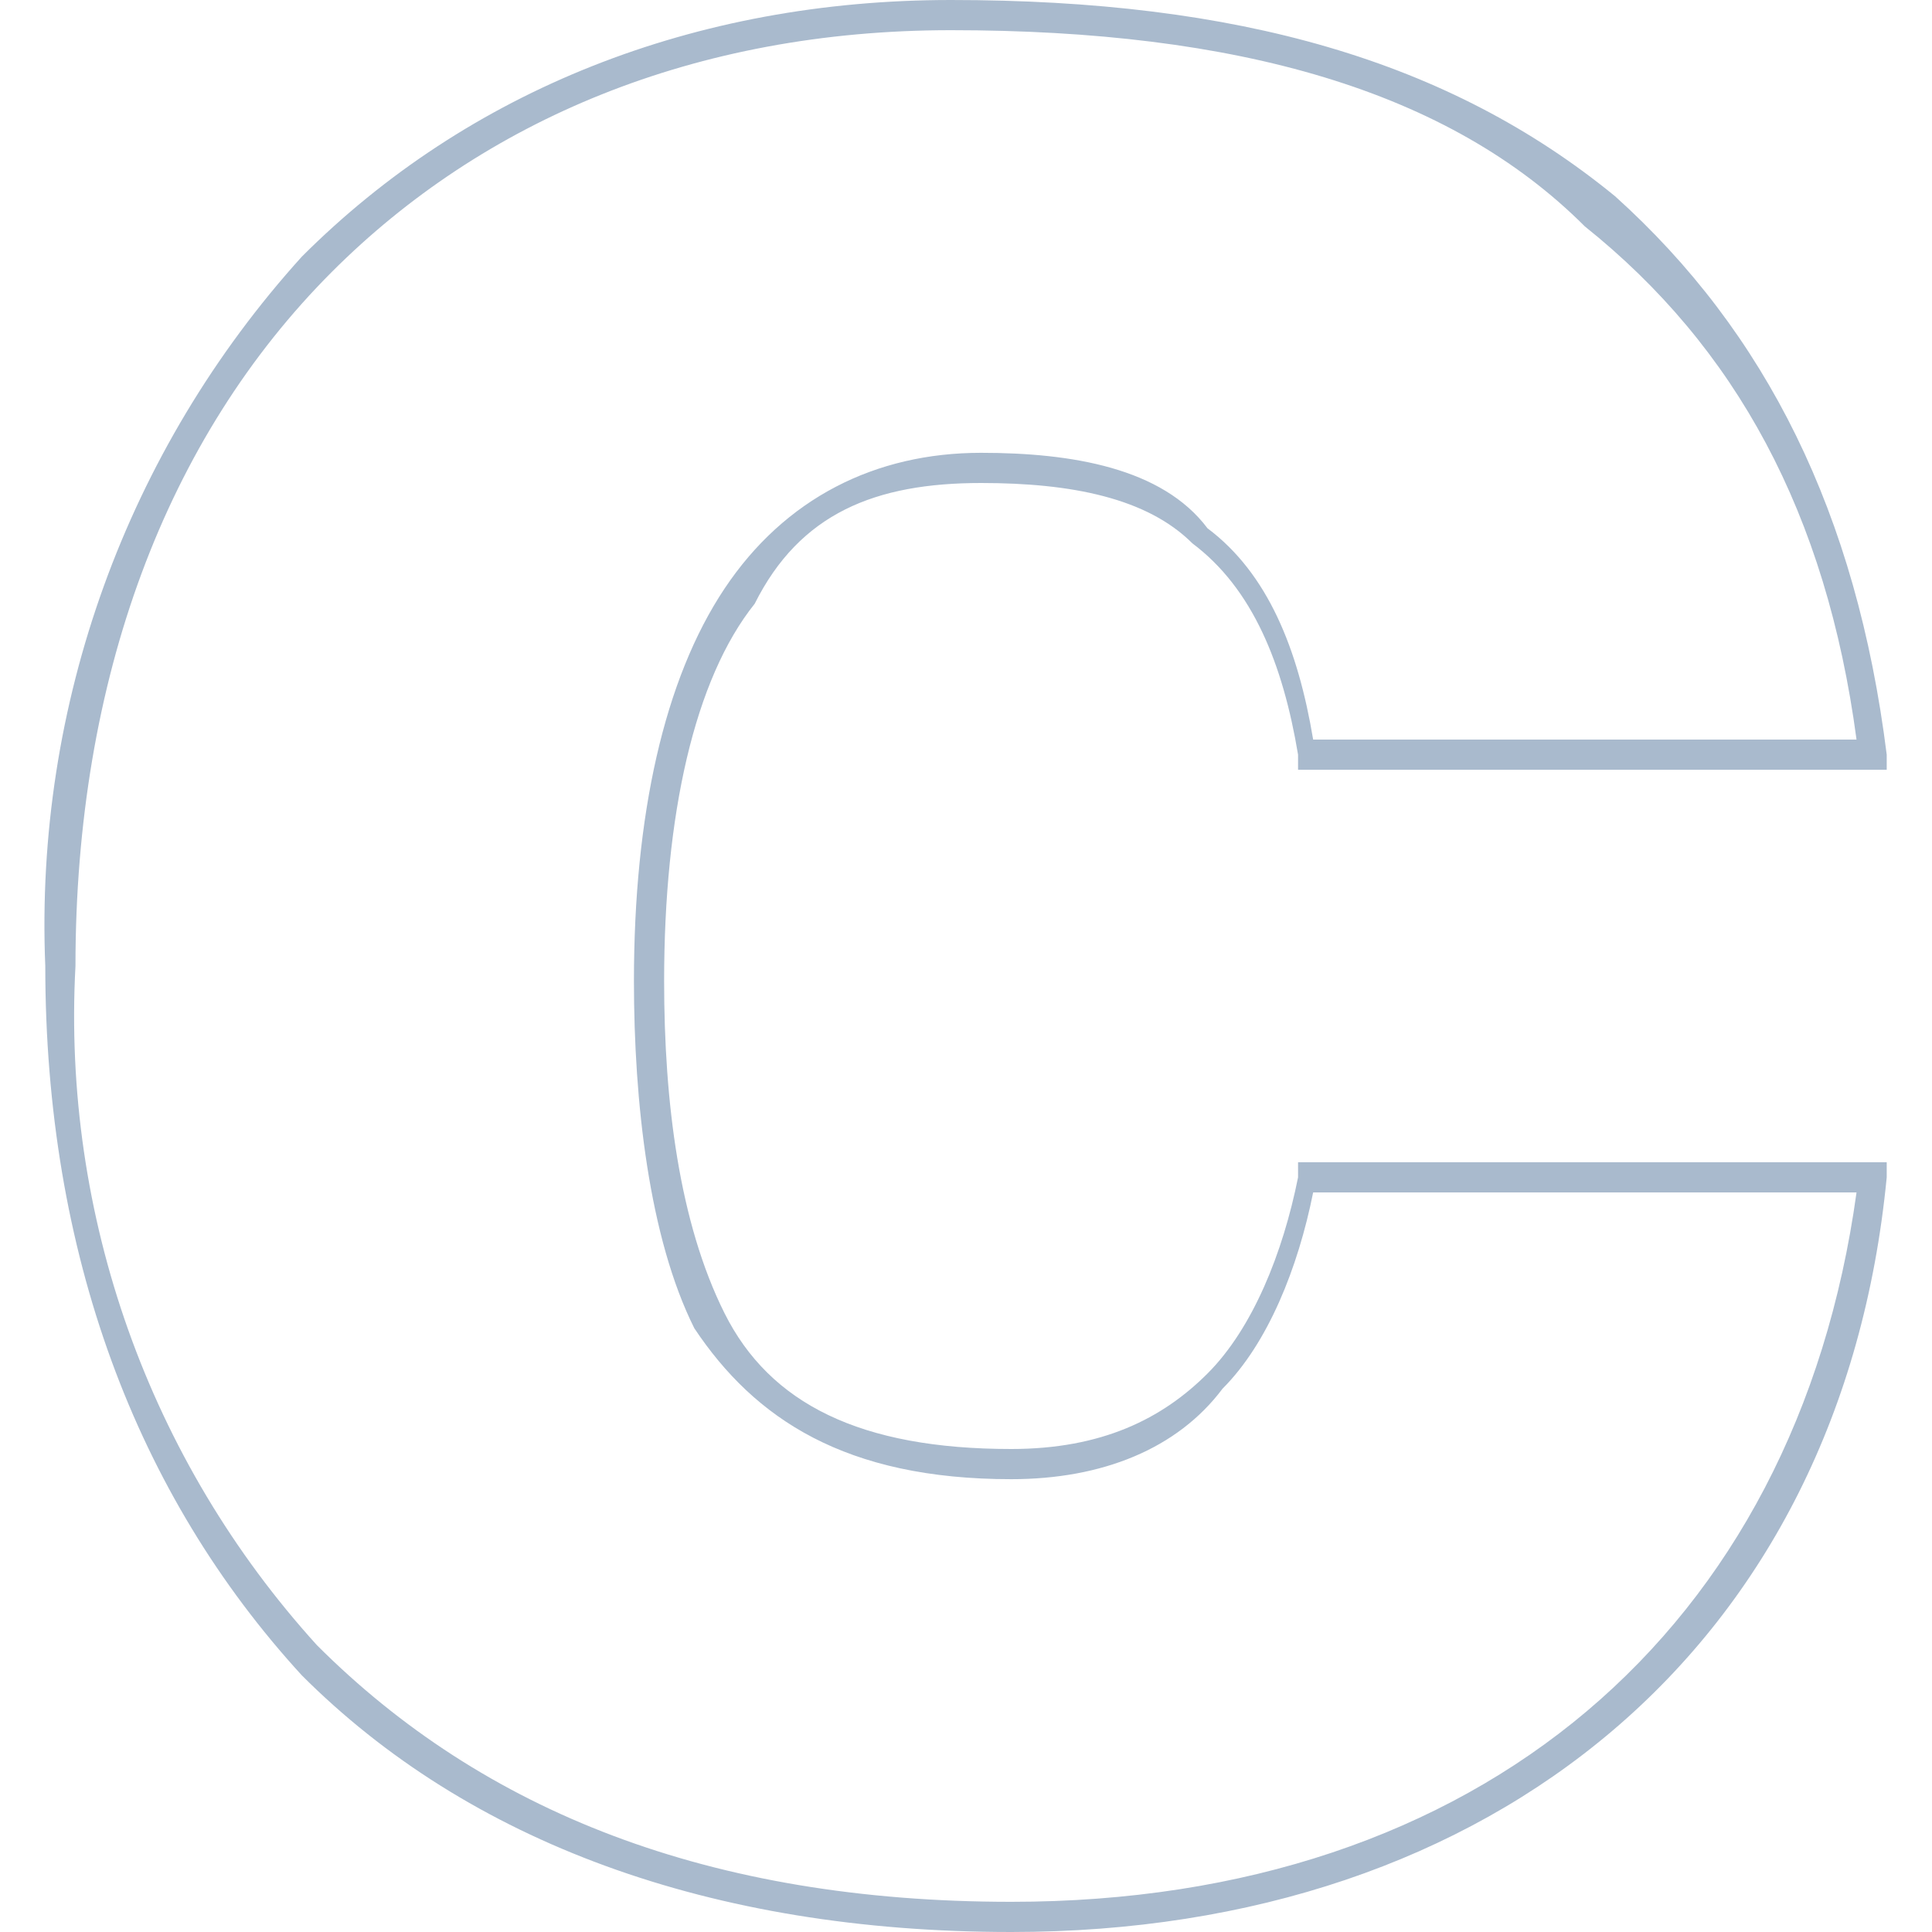
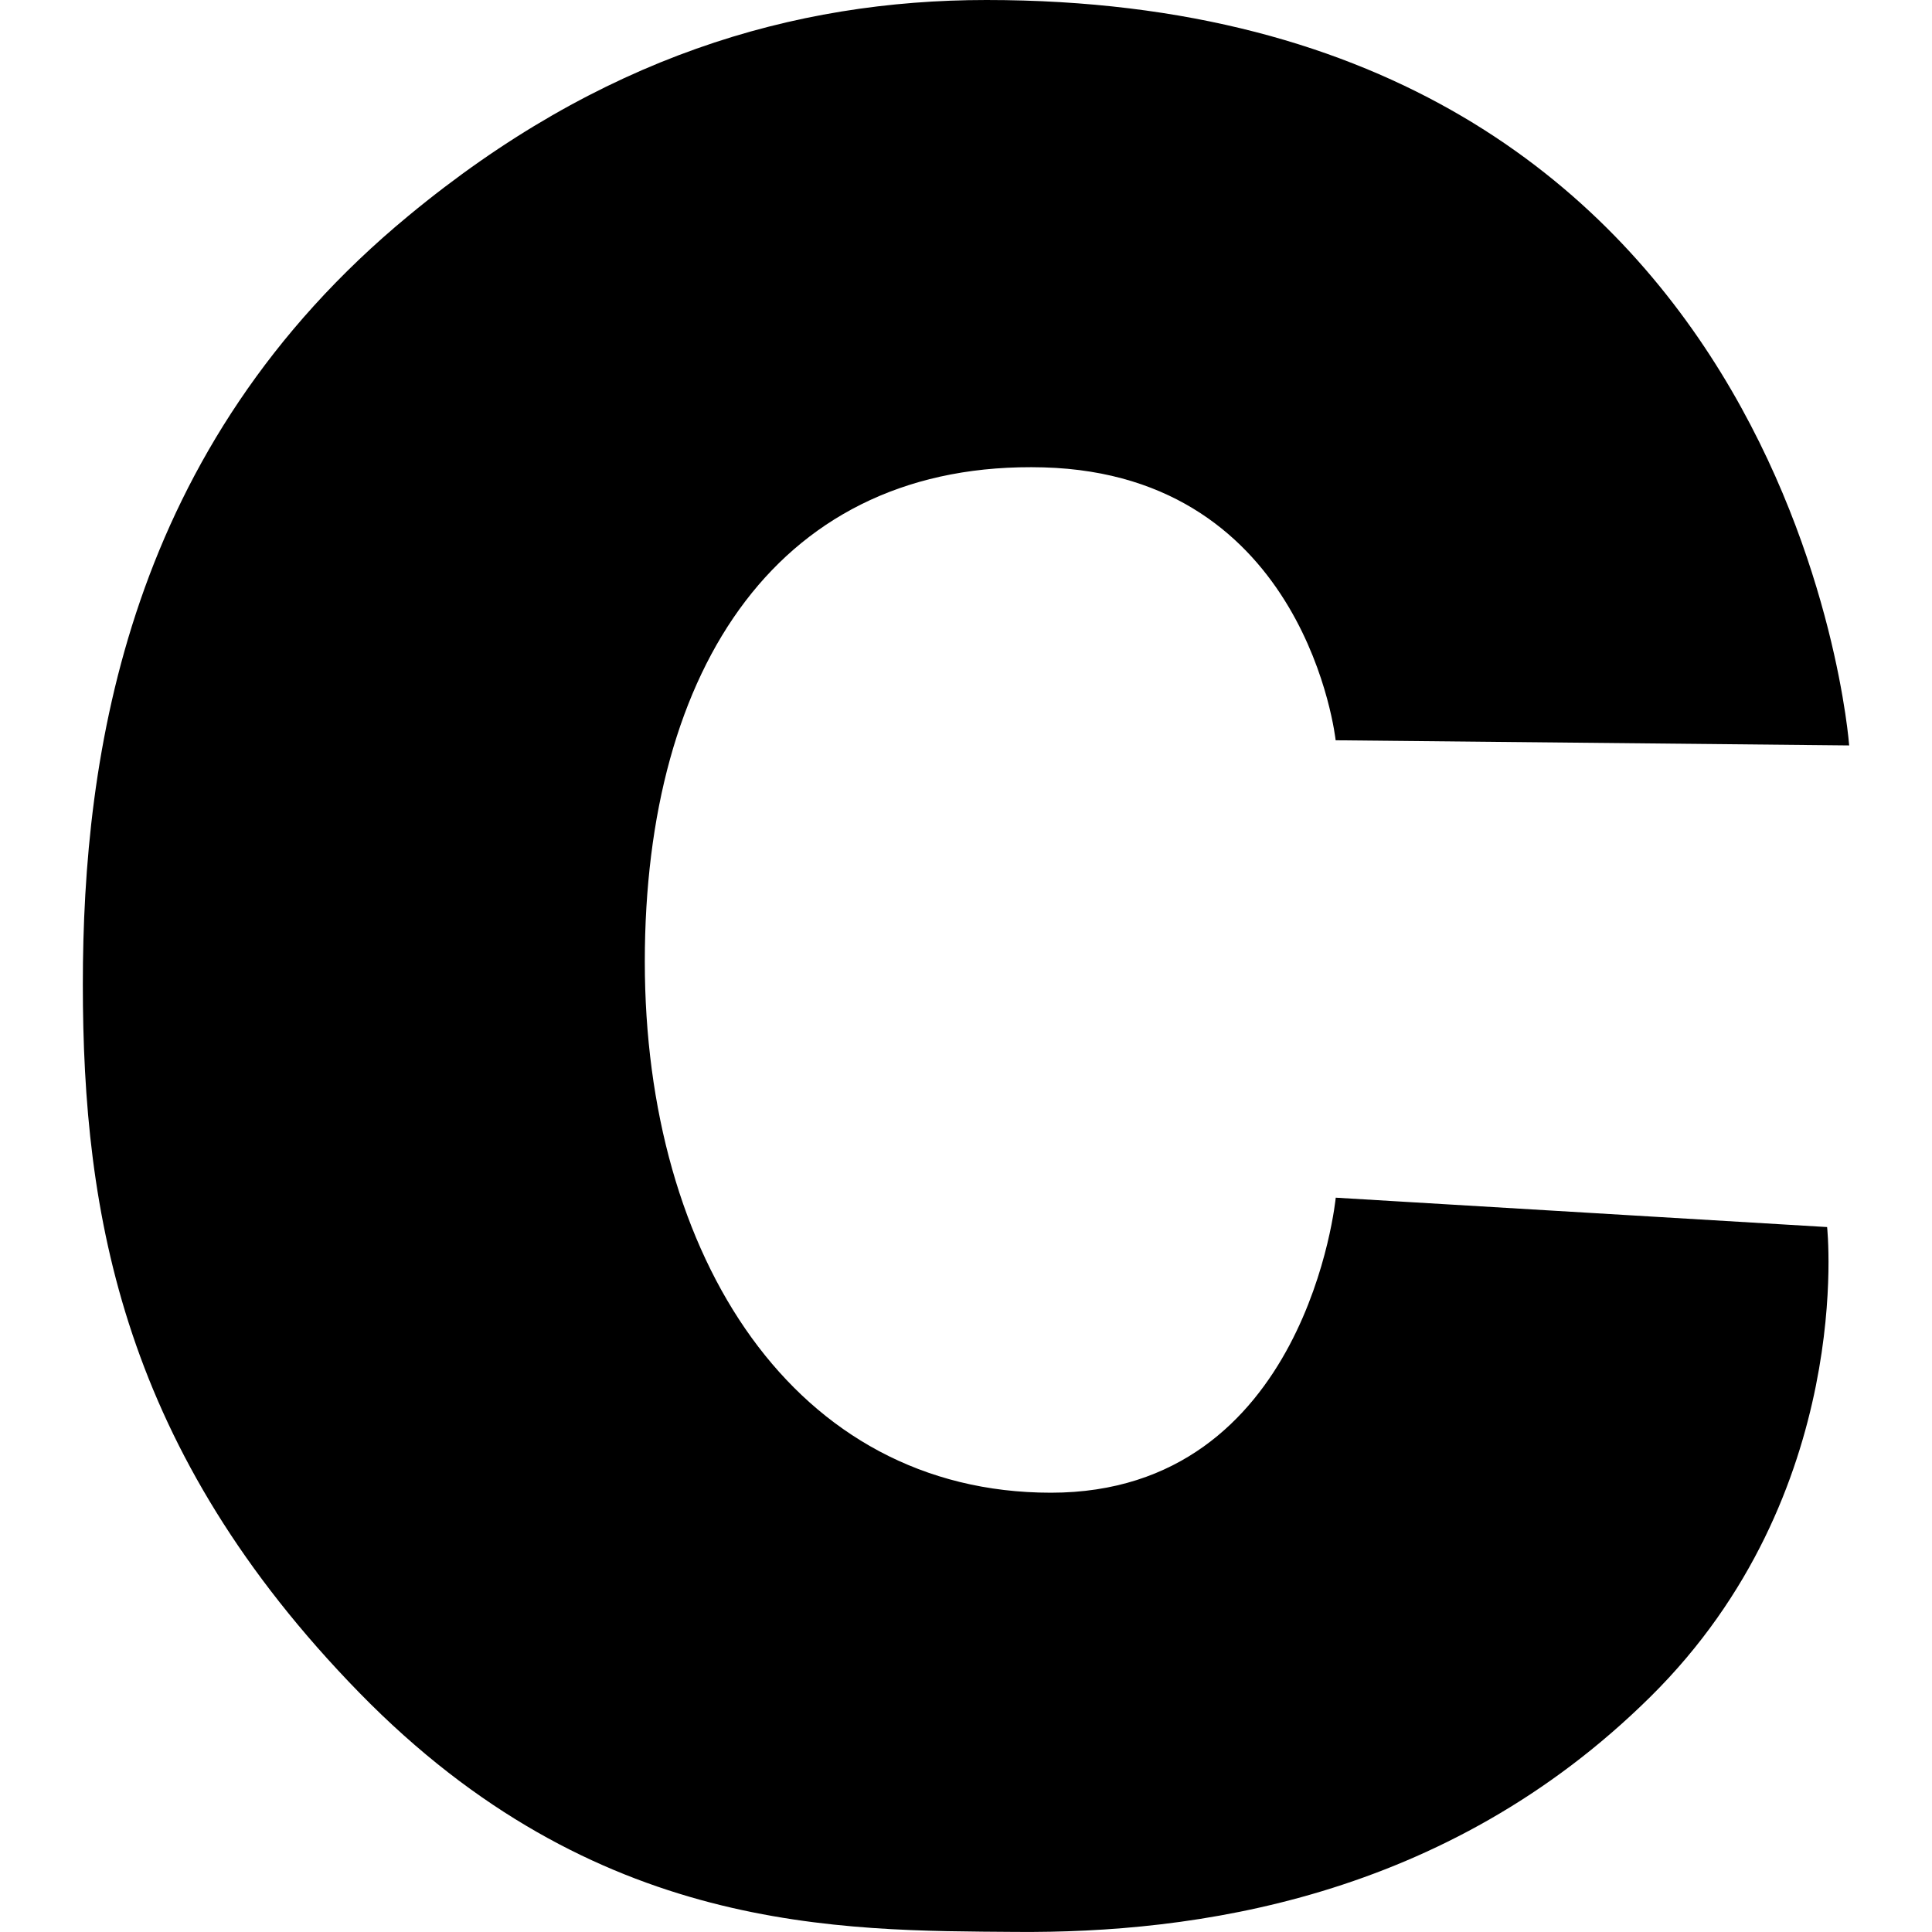
- <svg xmlns="http://www.w3.org/2000/svg" viewBox="0 0 128 128">
-   <path fill="#a9bacd" d="M63 0C46 0 31 6 20 17A66 66 0 0 0 3 64c0 19 6 35 17 47 11 11 27 17 47 17 32 0 55-19 58-50v-1H86v1c-1 5-3 10-6 13s-7 5-13 5c-10 0-16-3-19-9s-4-14-4-22c0-11 2-20 6-25 3-6 8-8 15-8 6 0 11 1 14 4 4 3 6 8 7 14v1h39v-1c-2-16-8-28-18-37C96 4 82 0 63 0Zm0 2c19 0 33 4 42 13 10 8 16 19 18 34H87c-1-6-3-11-7-14-3-4-9-5-15-5-7 0-13 3-17 9s-6 15-6 26c0 8 1 17 4 23 4 6 10 10 21 10 6 0 11-2 14-6 3-3 5-8 6-13h36c-4 29-25 47-56 47-20 0-35-6-46-17A62 62 0 0 1 5 64c0-19 6-35 17-46C32 8 46 2 63 2Z" />
+ <svg xmlns="http://www.w3.org/2000/svg" role="img" viewBox="0 0 24 24">
+   <path d="M16.592 9.196s-.354-3.298-3.627-3.39c-3.274-.09-4.955 2.474-4.955 6.14 0 3.665 1.858 6.597 5.045 6.597 3.184 0 3.538-3.665 3.538-3.665l6.104.365s.36 3.31-2.196 5.836c-2.552 2.524-5.69 2.937-7.876 2.92-2.19-.017-5.226.034-8.16-2.97-2.938-3.01-3.436-5.93-3.436-8.8 0-2.87.556-6.67 4.047-9.55C7.444.72 9.849 0 12.254 0c10.042 0 10.717 9.26 10.717 9.26z" />
</svg>
